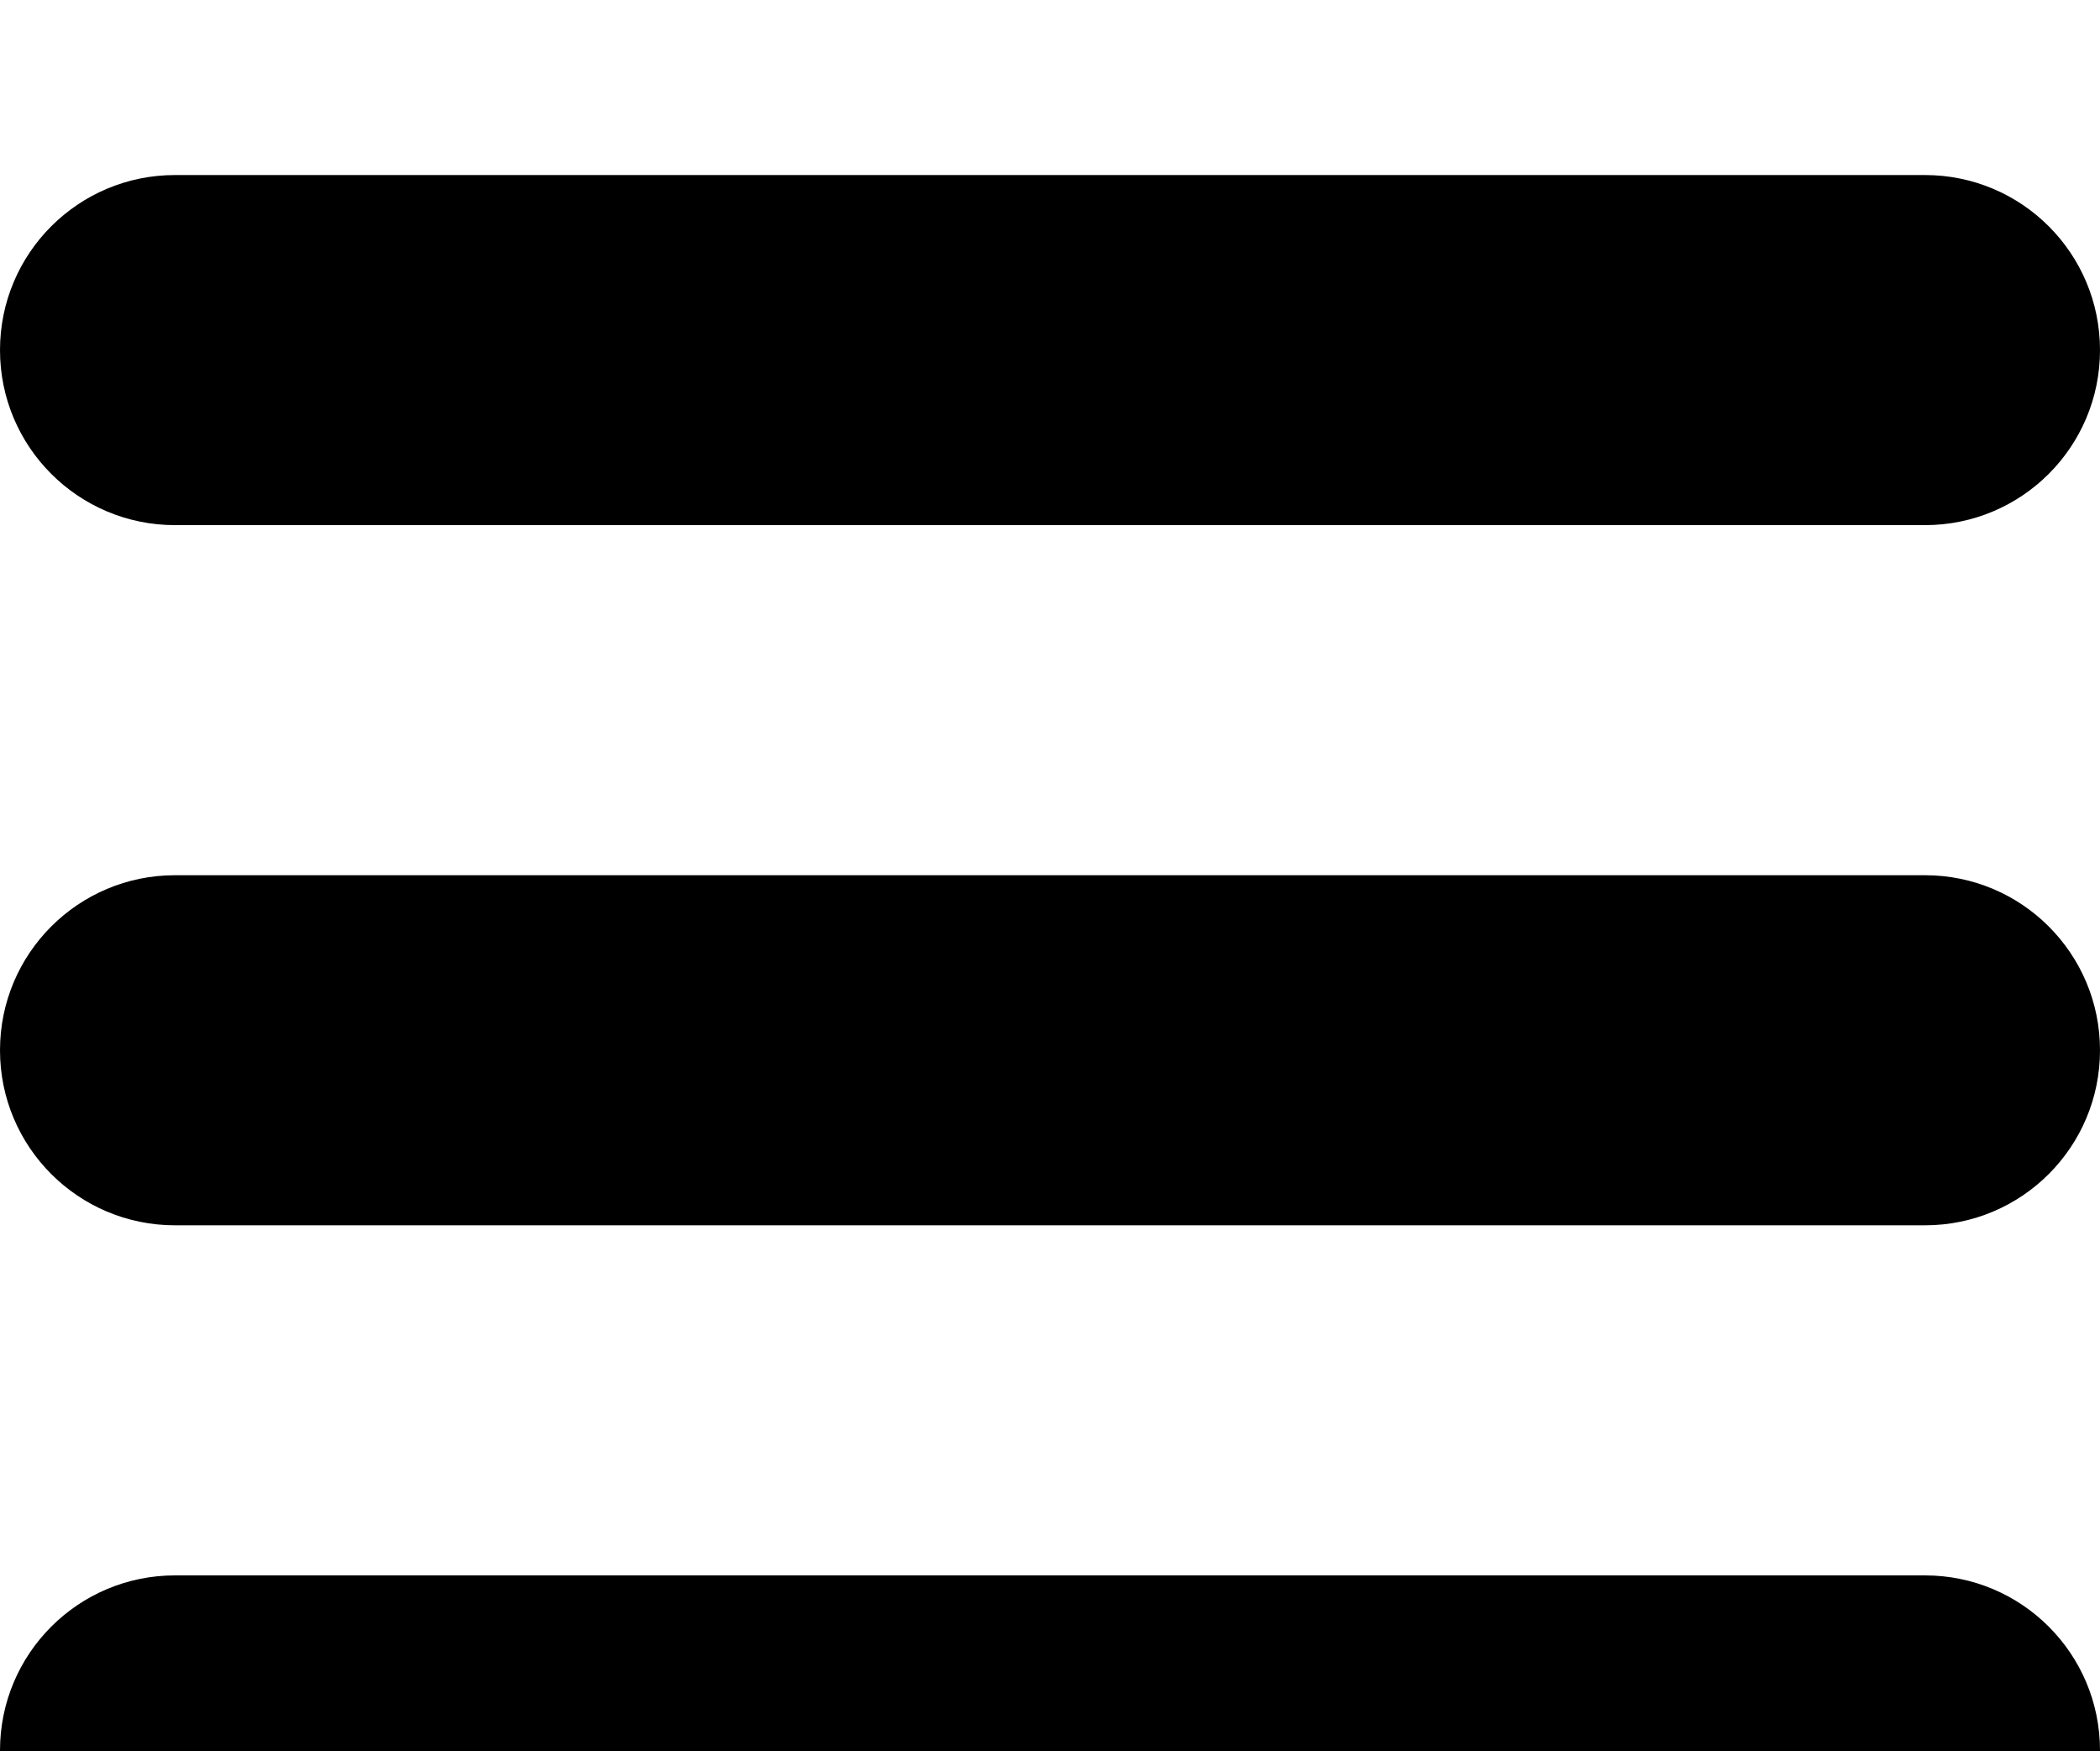
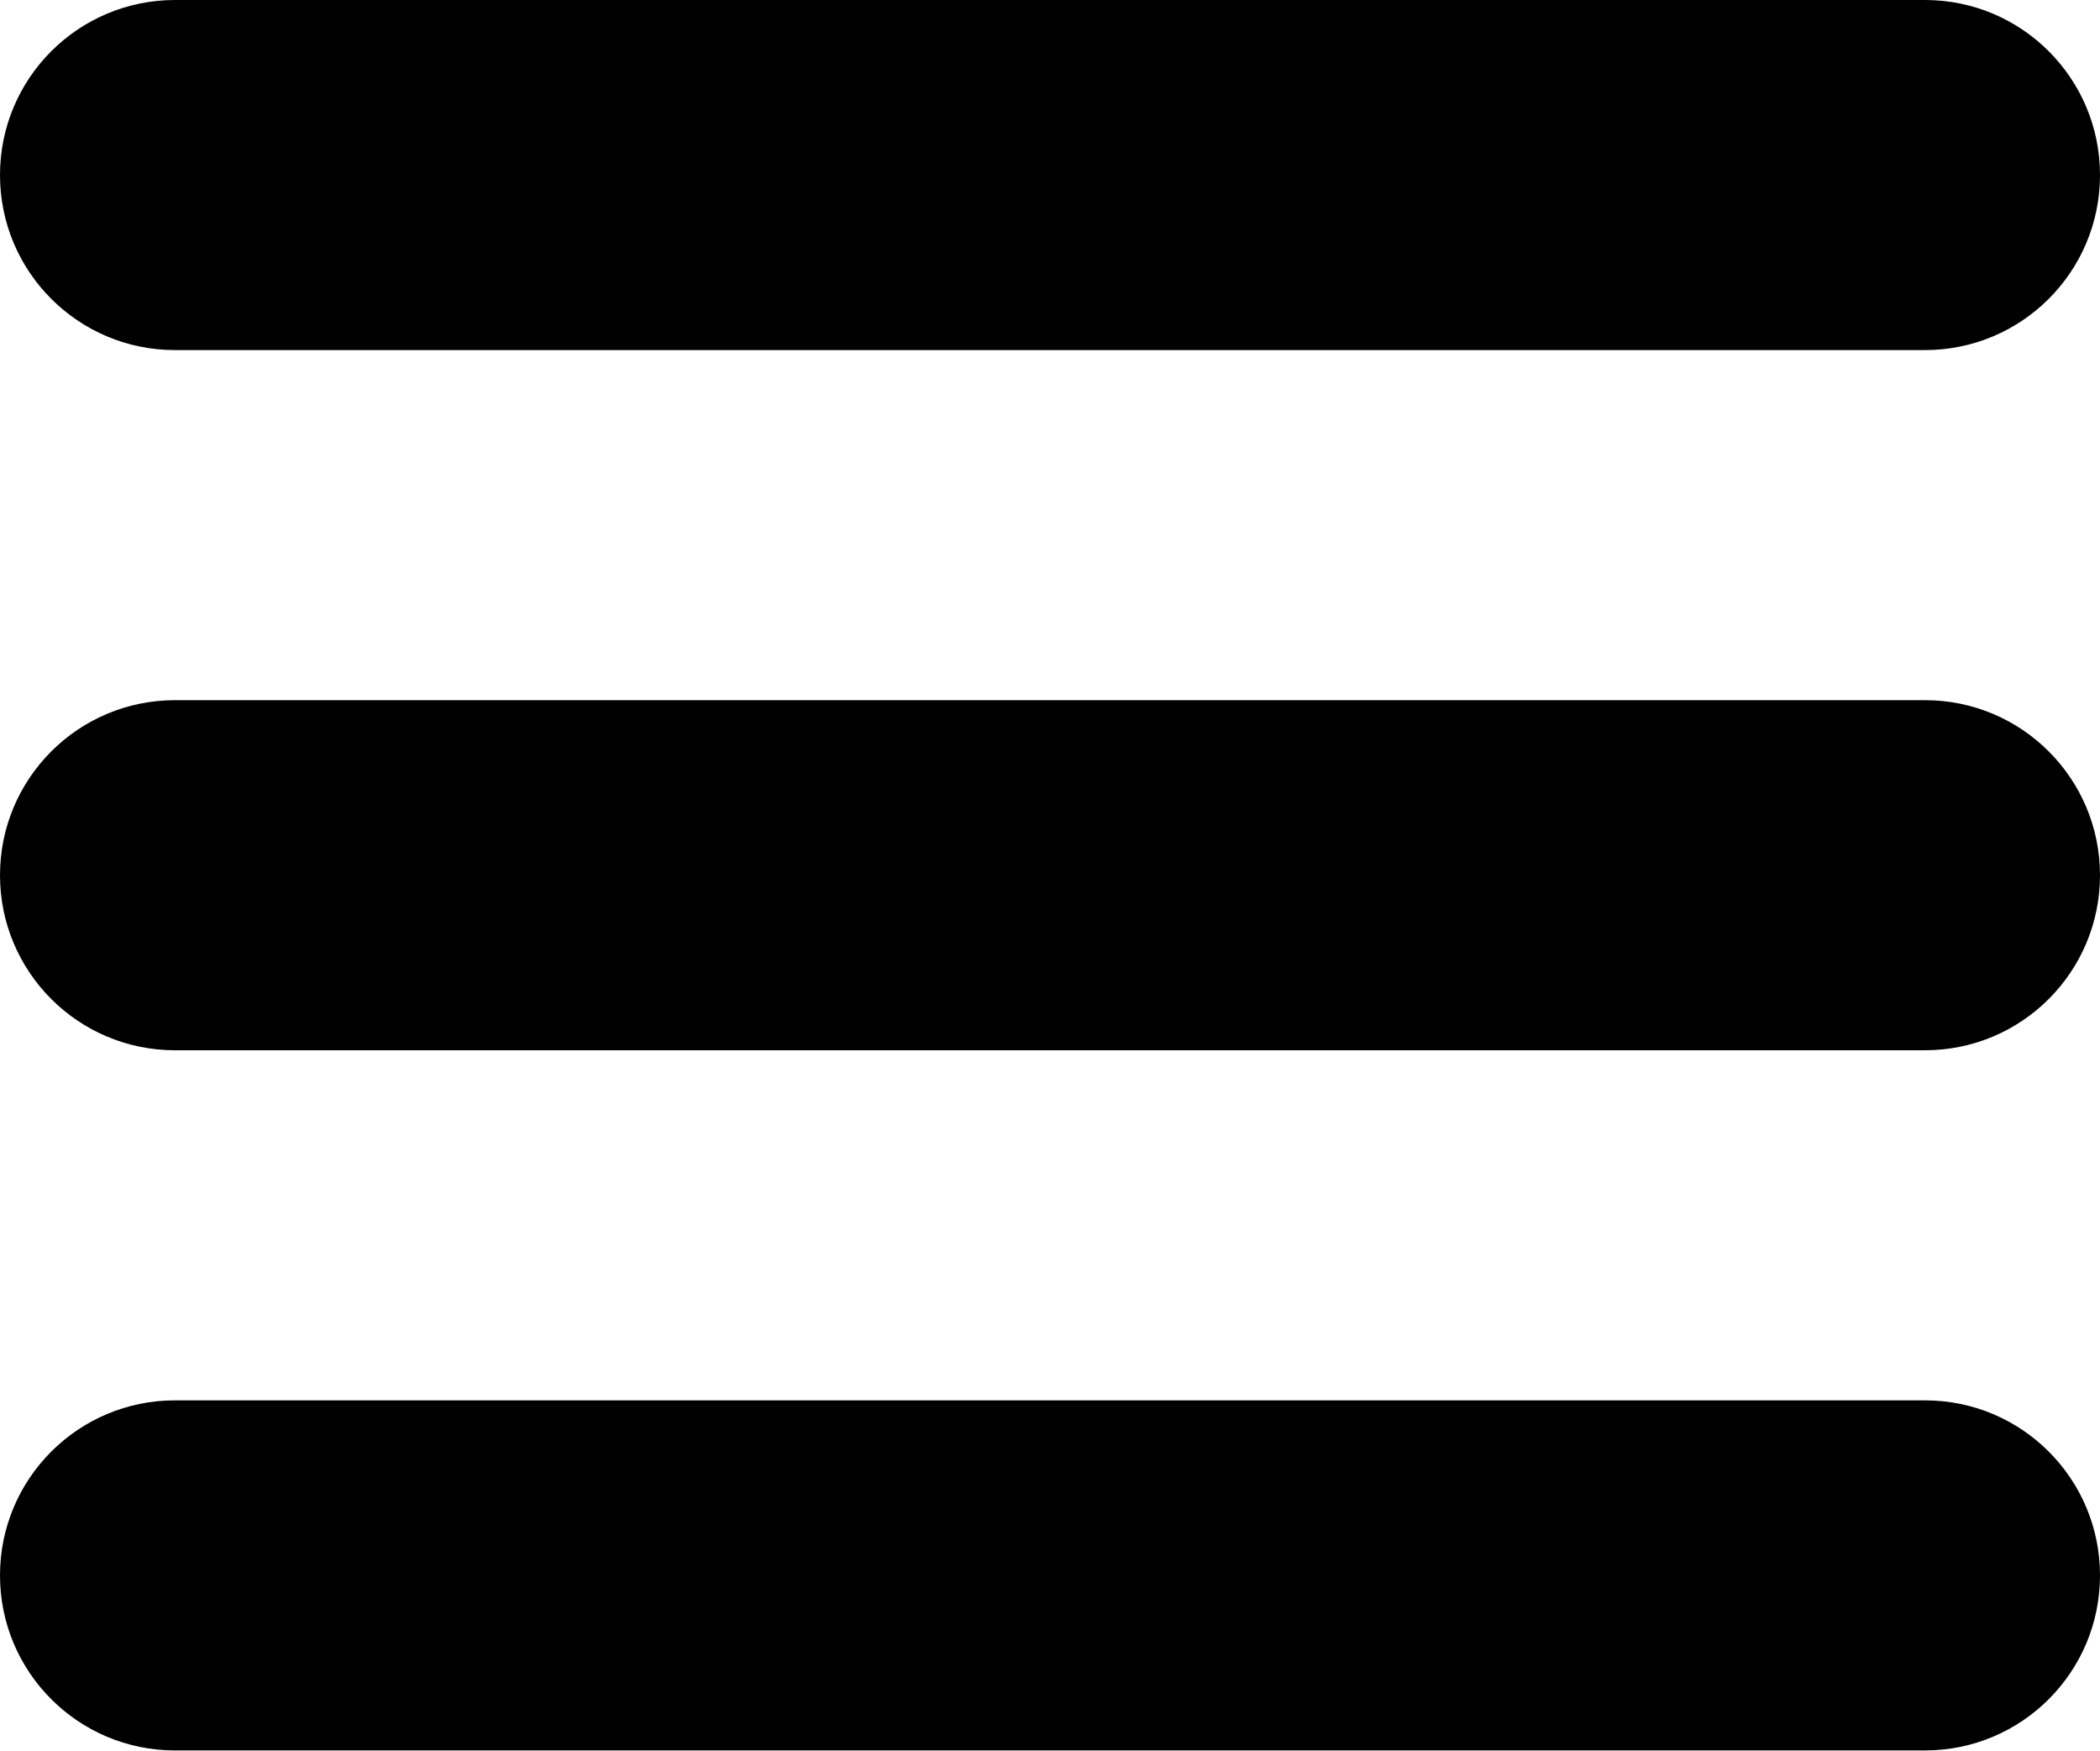
<svg xmlns="http://www.w3.org/2000/svg" width="24px" height="20px" viewBox="0 0 24 20" version="1.1">
-   <path d="M22,22 L2,22 C0.895,22 -3.15544362e-30,21.105 -3.15544362e-30,20 C-3.15544362e-30,18.895 0.895,18 2,18 L22,18 C23.105,18 24,18.895 24,20 C24,21.105 23.105,22 22,22 Z M22,6 L2,6 C0.895,6 -3.15544362e-30,5.105 -3.15544362e-30,4 C-3.15544362e-30,2.895 0.895,2 2,2 L22,2 C23.105,2 24,2.895 24,4 C24,5.105 23.105,6 22,6 Z M22,14 L2,14 C0.895,14 -3.15544362e-30,13.105 -3.15544362e-30,12 C-3.15544362e-30,10.895 0.895,10 2,10 L22,10 C23.105,10 24,10.895 24,12 C24,13.105 23.105,14 22,14 Z" />
+   <g id="Page-1" stroke="none" stroke-width="1" fill="none" fill-rule="evenodd">
+     <g id="menu" fill="#000000" fill-rule="nonzero">
+       <path d="M22,20 L2,20 C0.895,20 -3.15544362e-30,19.105 -3.15544362e-30,18 C-3.15544362e-30,16.895 0.895,16 2,16 L22,16 C23.105,16 24,16.895 24,18 C24,19.105 23.105,20 22,20 Z M22,4 L2,4 C0.895,4 -3.15544362e-30,3.105 -3.15544362e-30,2 C-3.15544362e-30,0.895 0.895,0 2,0 L22,0 C23.105,0 24,0.895 24,2 C24,3.105 23.105,4 22,4 Z M22,12 L2,12 C0.895,12 -3.15544362e-30,11.105 -3.15544362e-30,10 C-3.15544362e-30,8.895 0.895,8 2,8 L22,8 C23.105,8 24,8.895 24,10 C24,11.105 23.105,12 22,12 Z" id="Shape" />
+     </g>
+   </g>
</svg>
